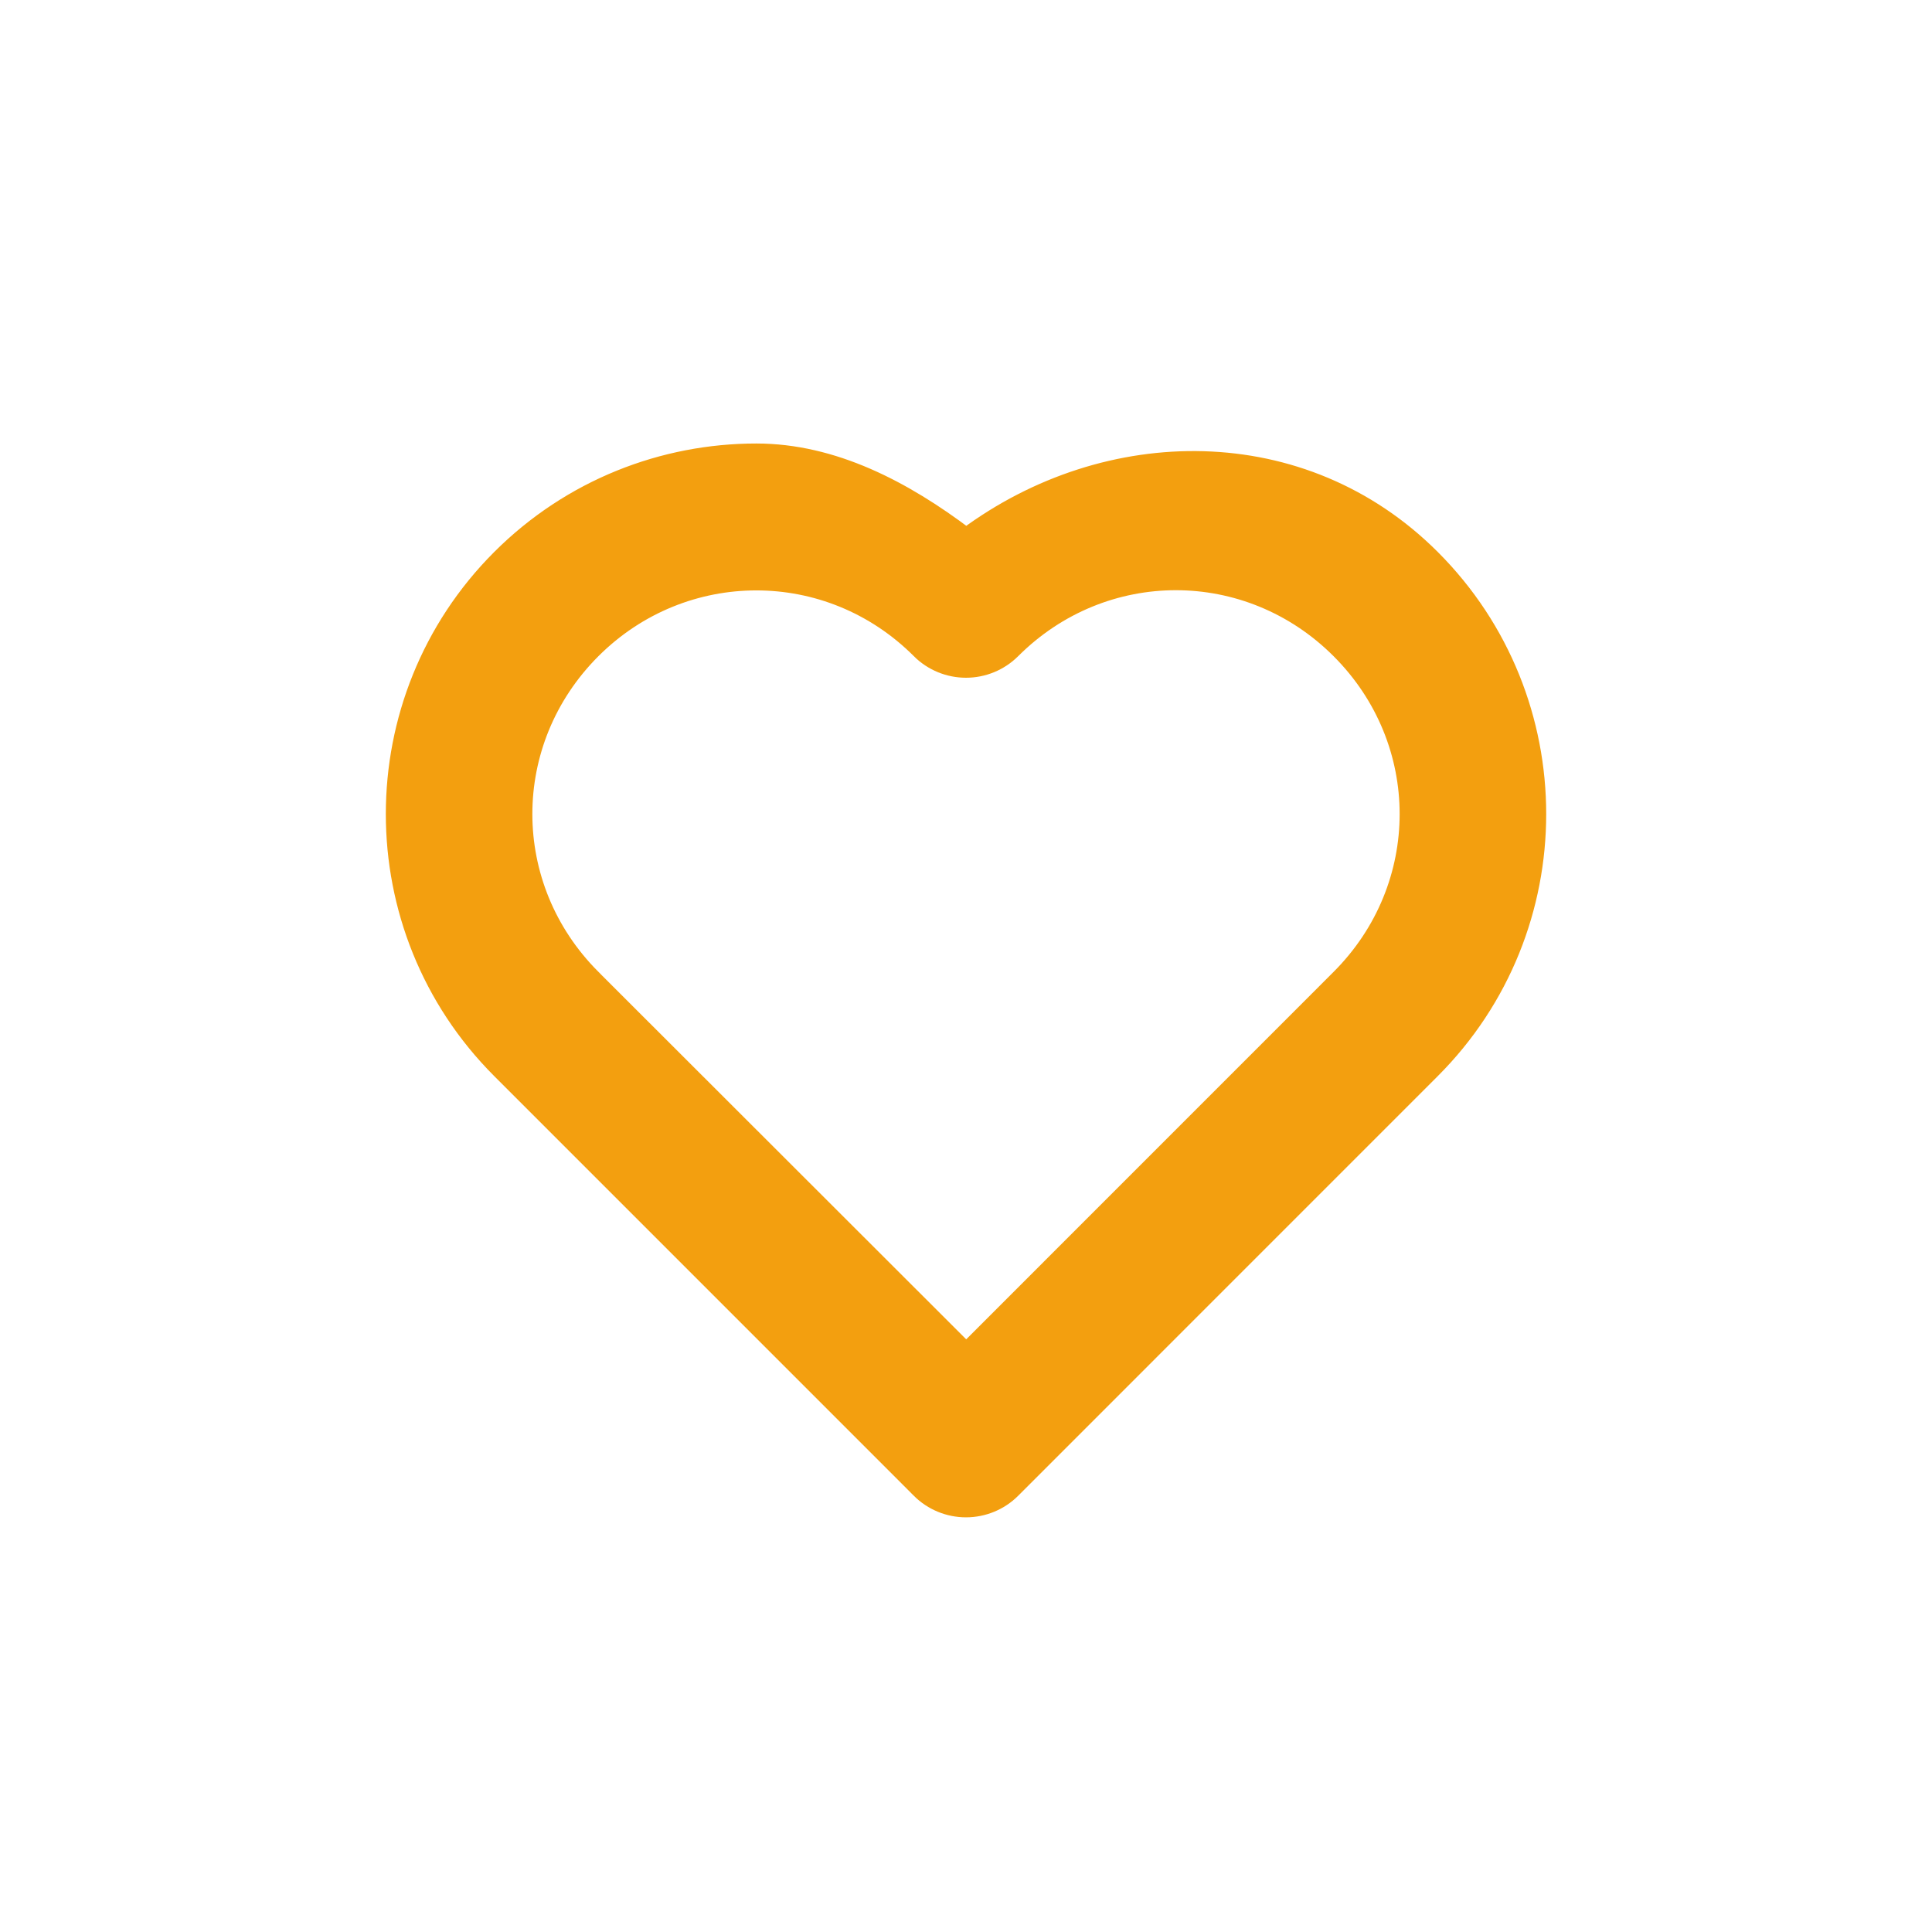
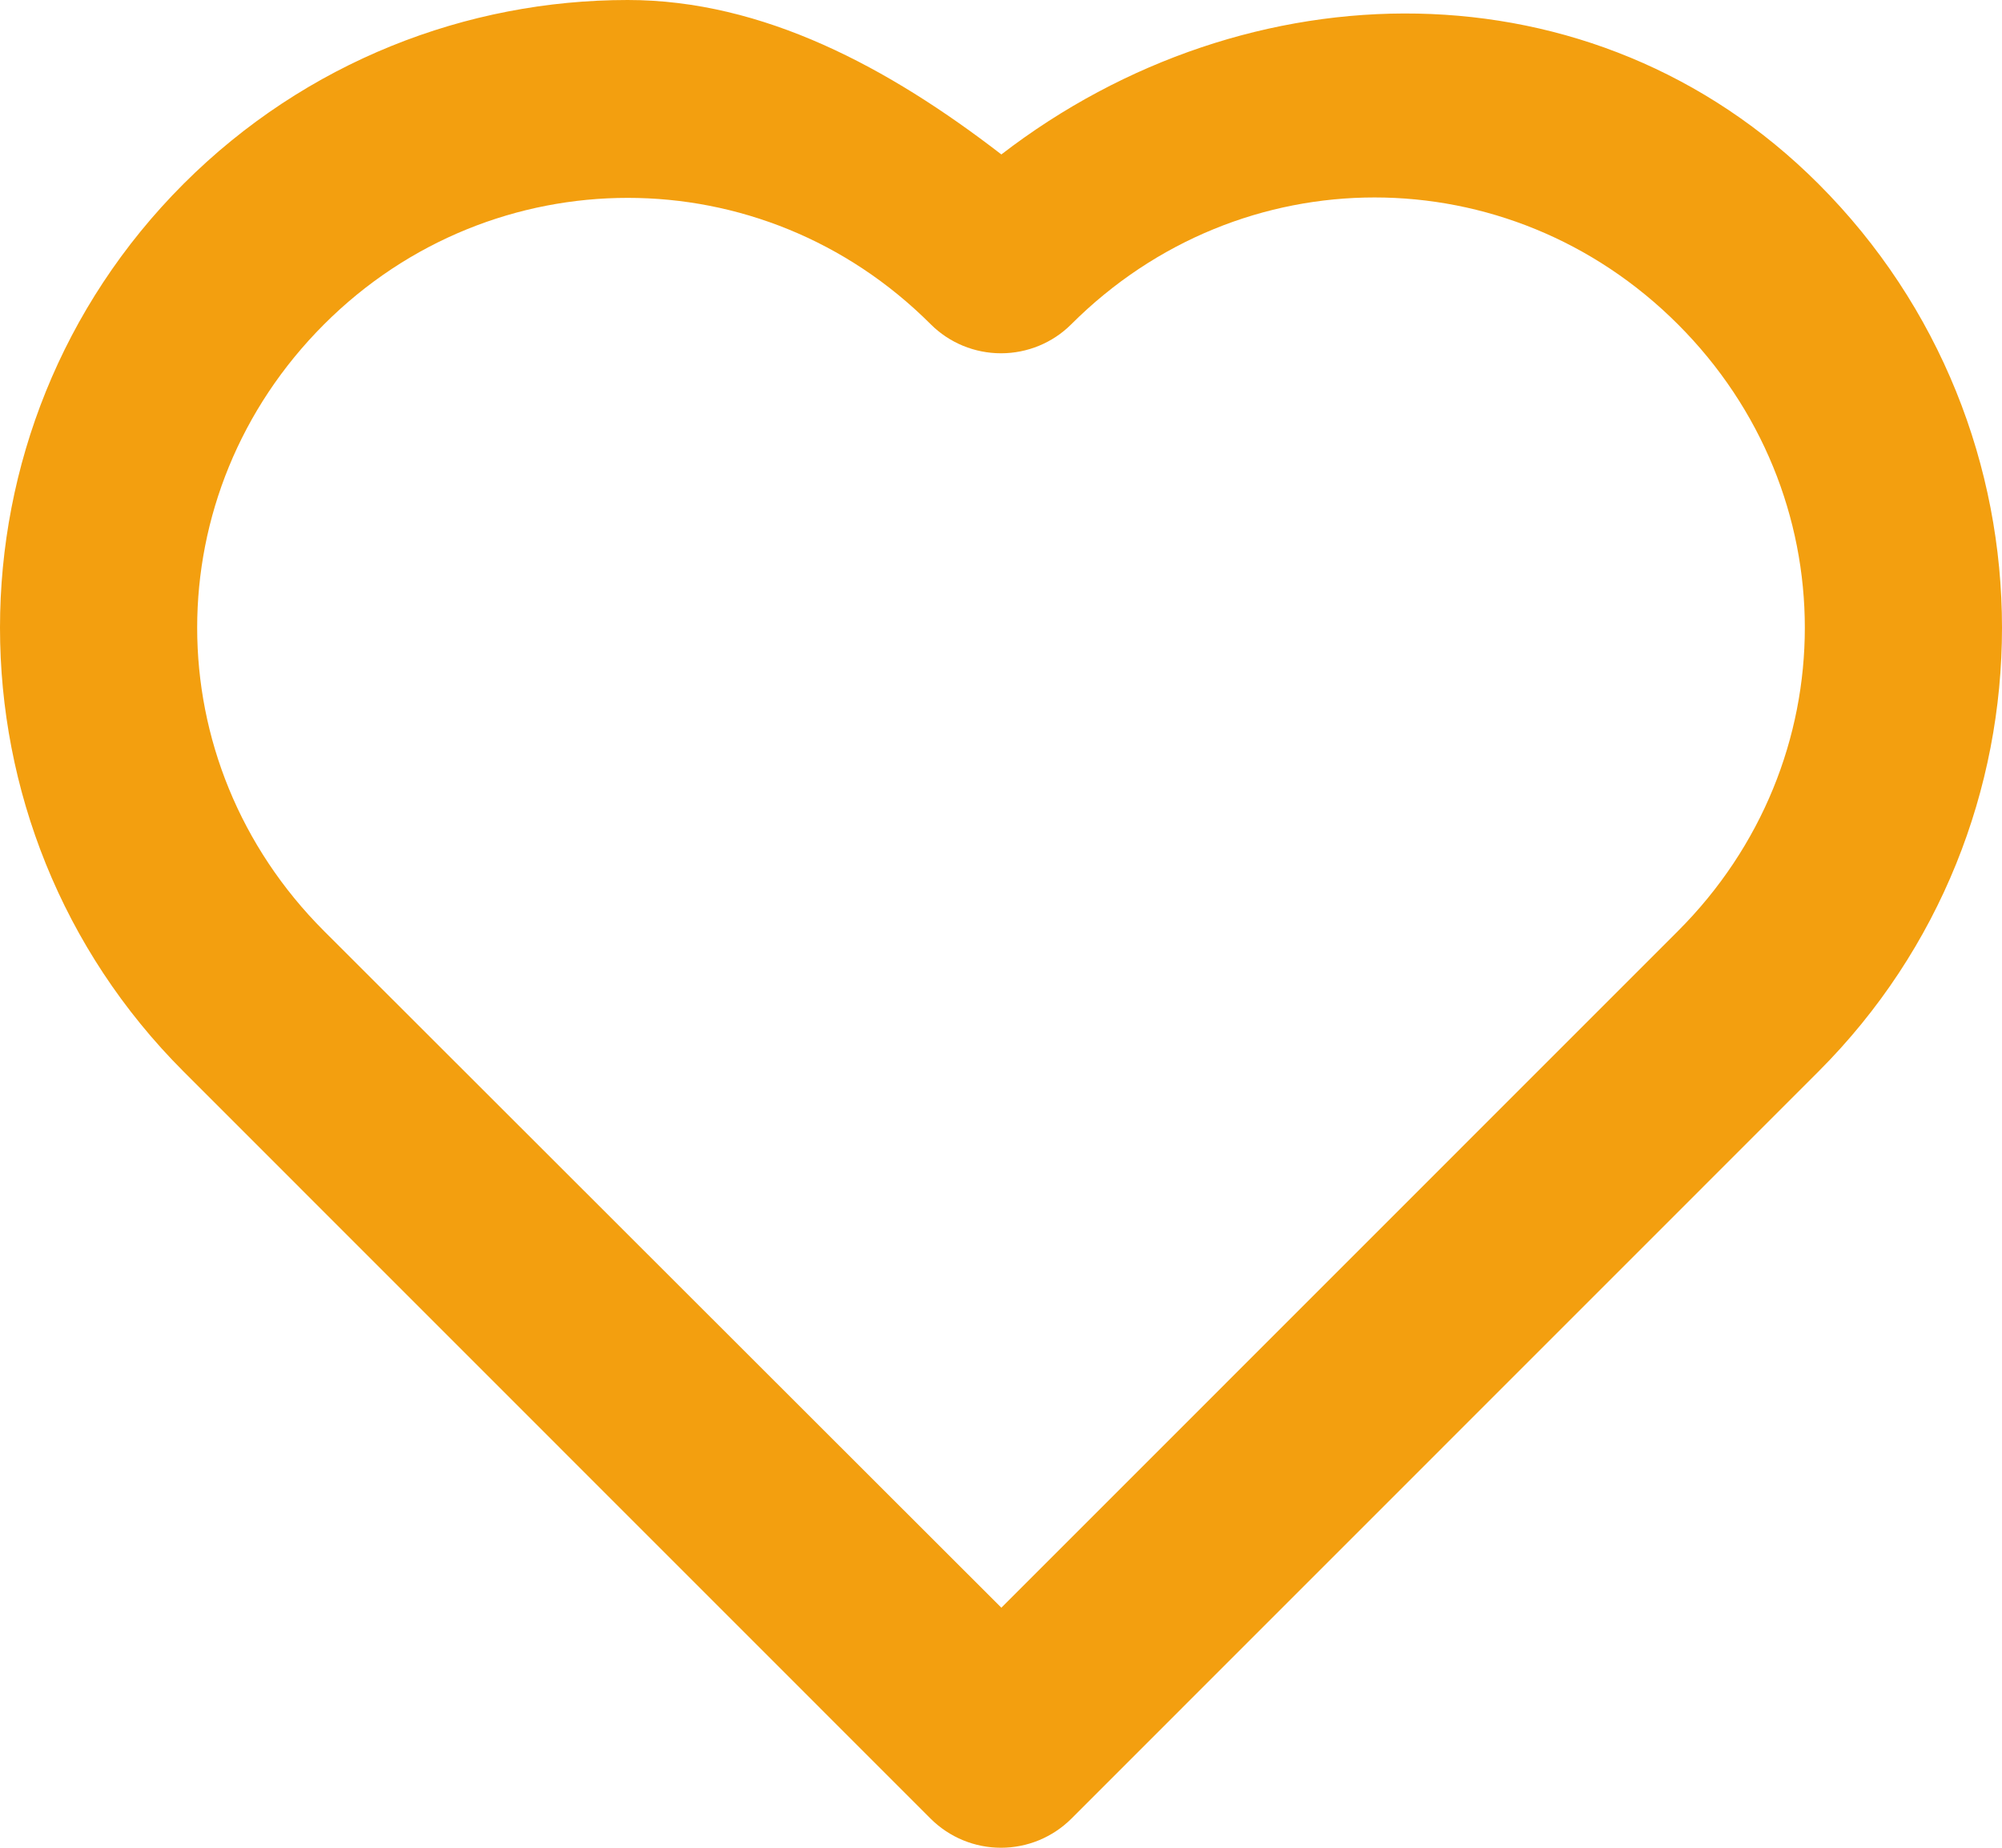
- <svg xmlns="http://www.w3.org/2000/svg" width="54" height="54" viewBox="0 0 54 54" fill="none">
-   <path d="M25.721 41.632L25.721 41.633C26.061 41.971 26.521 42.16 27 42.16C27.479 42.16 27.939 41.971 28.279 41.633L28.28 41.632L40.011 29.899C43.952 25.957 43.952 19.547 40.011 15.606C36.418 12.012 30.943 12.081 27.007 15.007C25.262 13.687 23.287 12.646 21.14 12.646C18.552 12.646 15.96 13.635 13.989 15.606C10.049 19.547 10.049 25.957 13.989 29.899L25.721 41.632ZM25.721 18.165L25.721 18.166C26.061 18.504 26.521 18.693 27 18.693C27.479 18.693 27.939 18.504 28.279 18.166L28.28 18.165C30.838 15.607 34.894 15.607 37.452 18.165C40.01 20.724 40.01 24.781 37.452 27.34L27.006 37.788L16.548 27.34C16.548 27.34 16.548 27.339 16.548 27.339C13.99 24.78 13.99 20.724 16.548 18.165C17.828 16.886 19.488 16.252 21.14 16.252C22.791 16.252 24.441 16.885 25.721 18.165Z" fill="#F39F0F" stroke="#F39F0F" stroke-width="0.5" />
+ <svg xmlns="http://www.w3.org/2000/svg" width="39" height="36" viewBox="0 0 39 36" fill="none">
+   <path d="M12.229 0C9.096 0 5.961 1.198 3.576 3.582C-1.192 8.352 -1.192 16.108 3.576 20.877L18.132 35.436C18.495 35.797 18.987 36 19.5 36C20.013 36 20.505 35.797 20.868 35.436L35.424 20.877C40.192 16.108 40.192 8.352 35.424 3.582C31.035 -0.808 24.3 -0.682 19.507 3.009C17.316 1.318 14.868 0 12.229 0ZM12.229 3.855C14.358 3.855 16.484 4.671 18.132 6.319C18.495 6.681 18.987 6.883 19.5 6.883C20.013 6.883 20.505 6.681 20.868 6.319C24.163 3.023 29.392 3.023 32.687 6.319C35.983 9.615 35.983 14.845 32.687 18.14L19.507 31.323L6.313 18.14C3.017 14.845 3.017 9.615 6.313 6.319C7.96 4.671 10.101 3.855 12.229 3.855Z" fill="#F39F0F" />
</svg>
